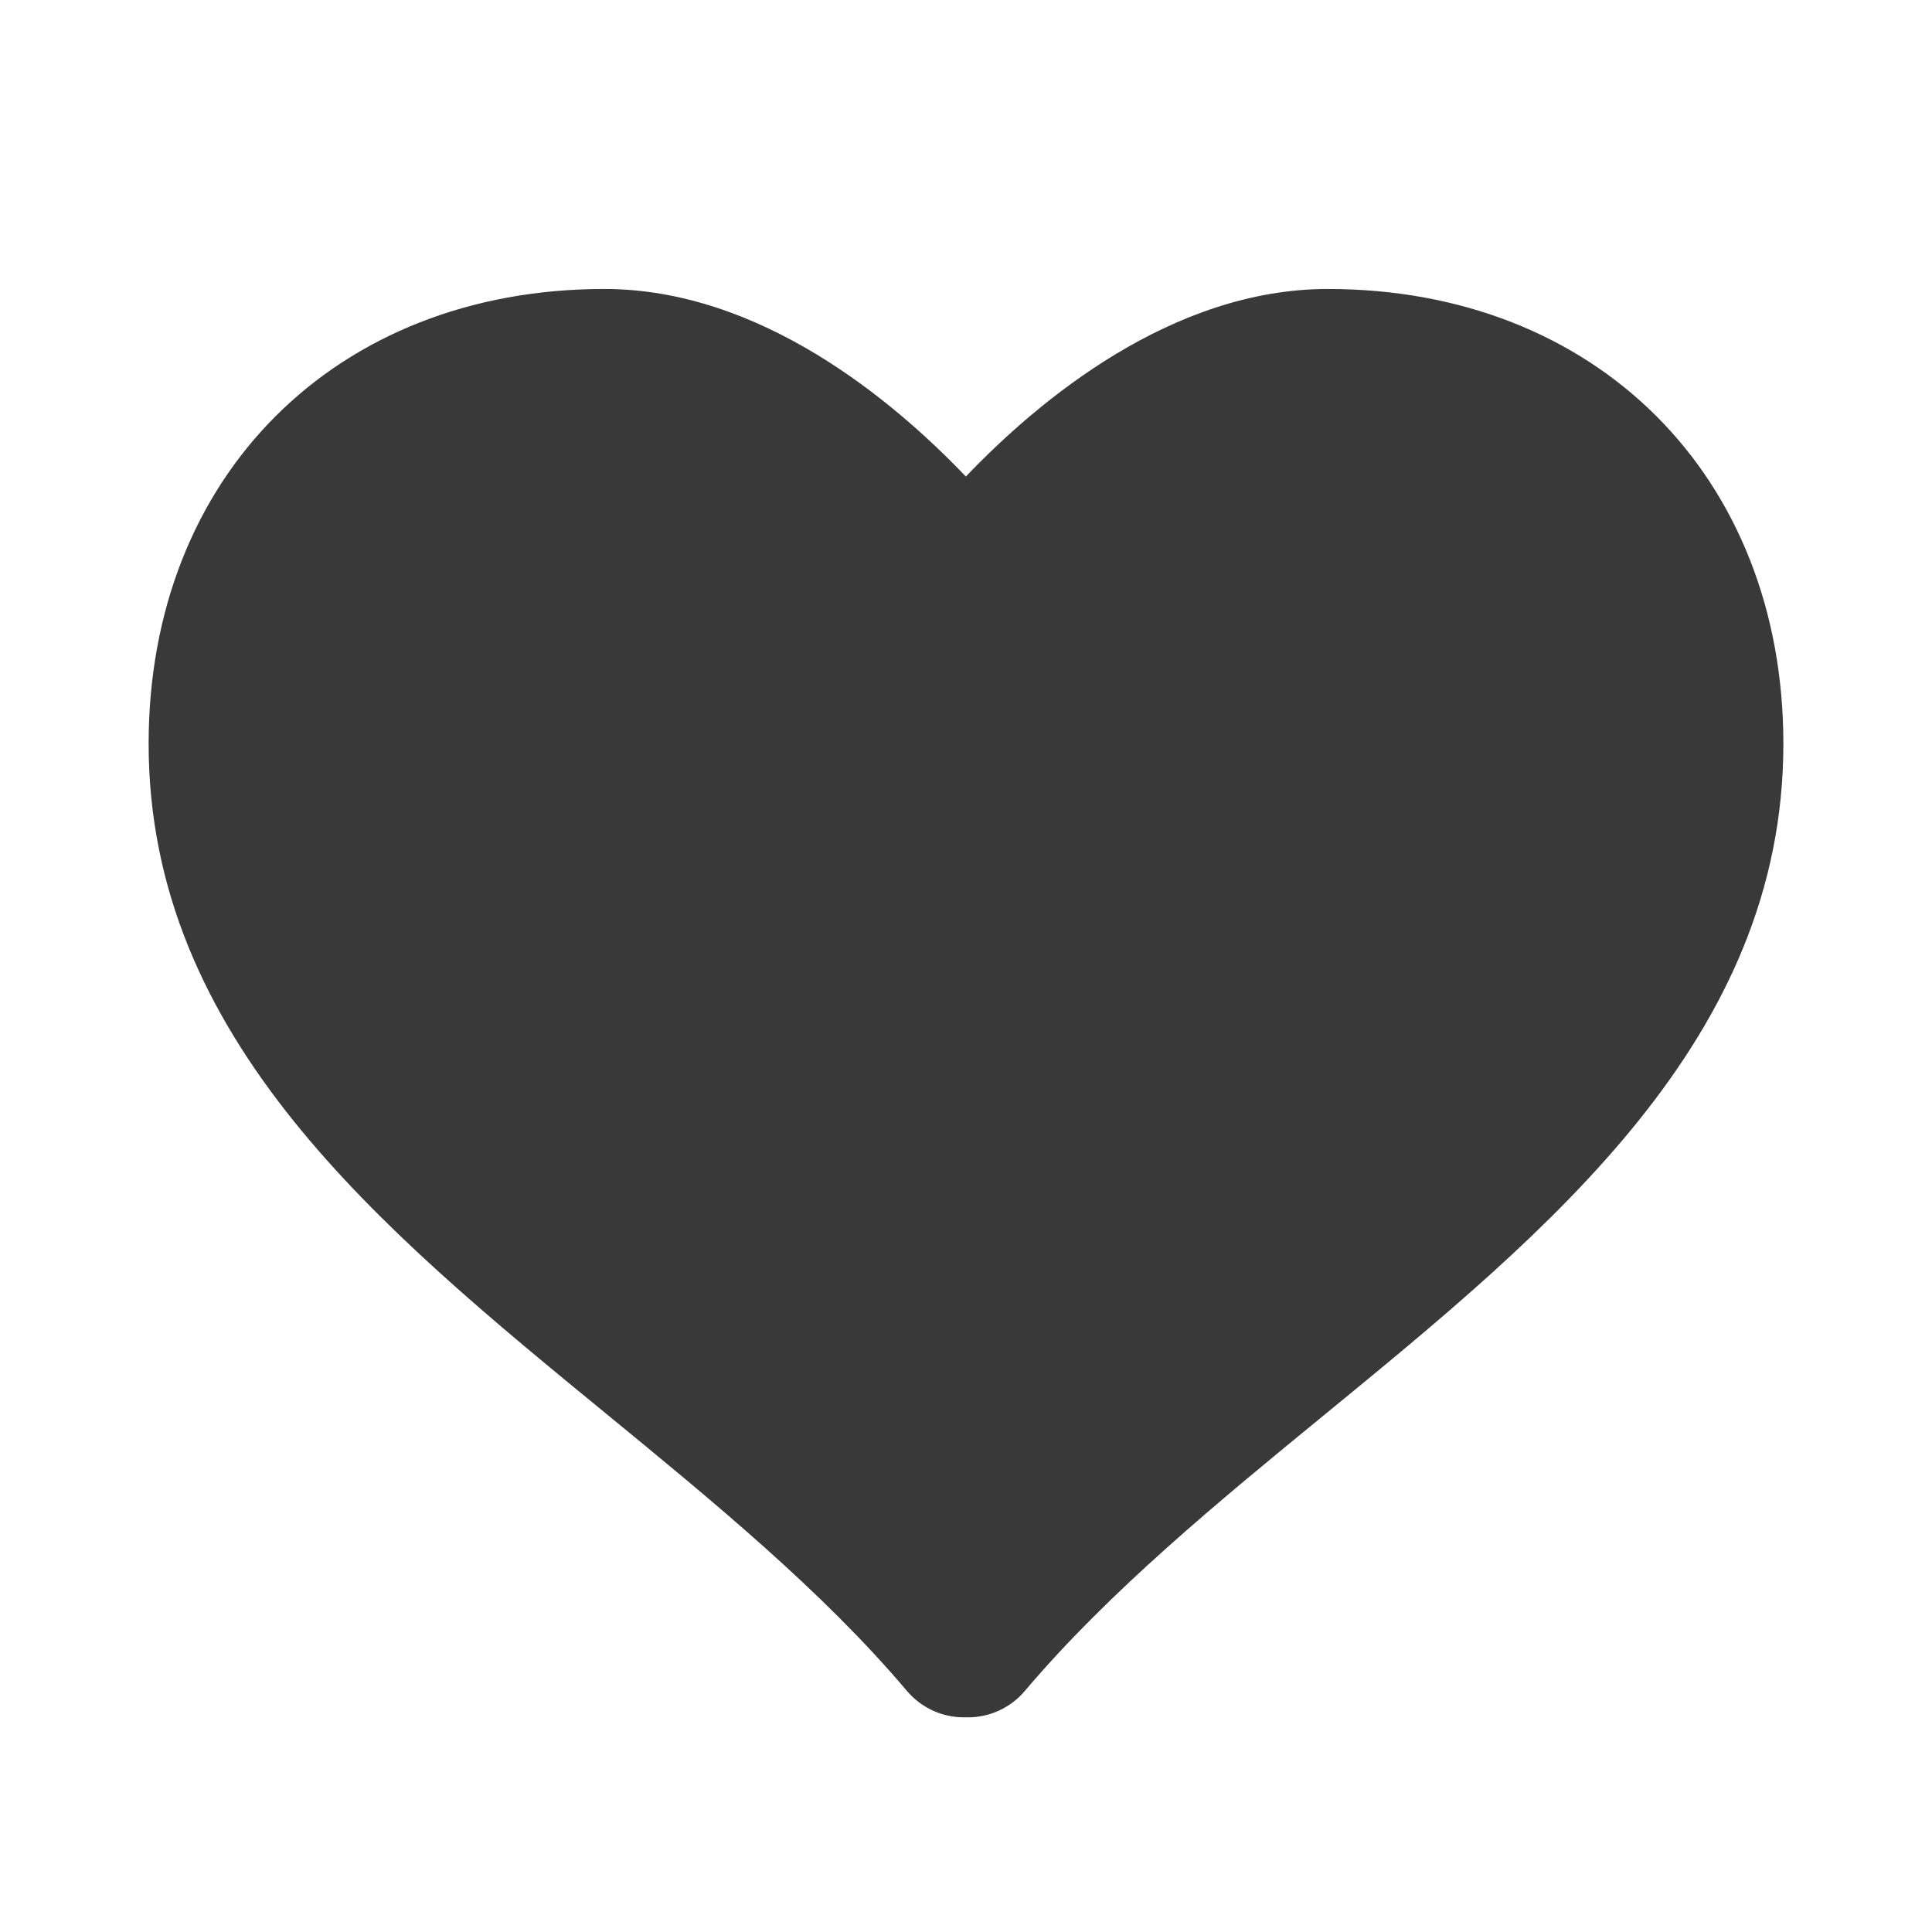
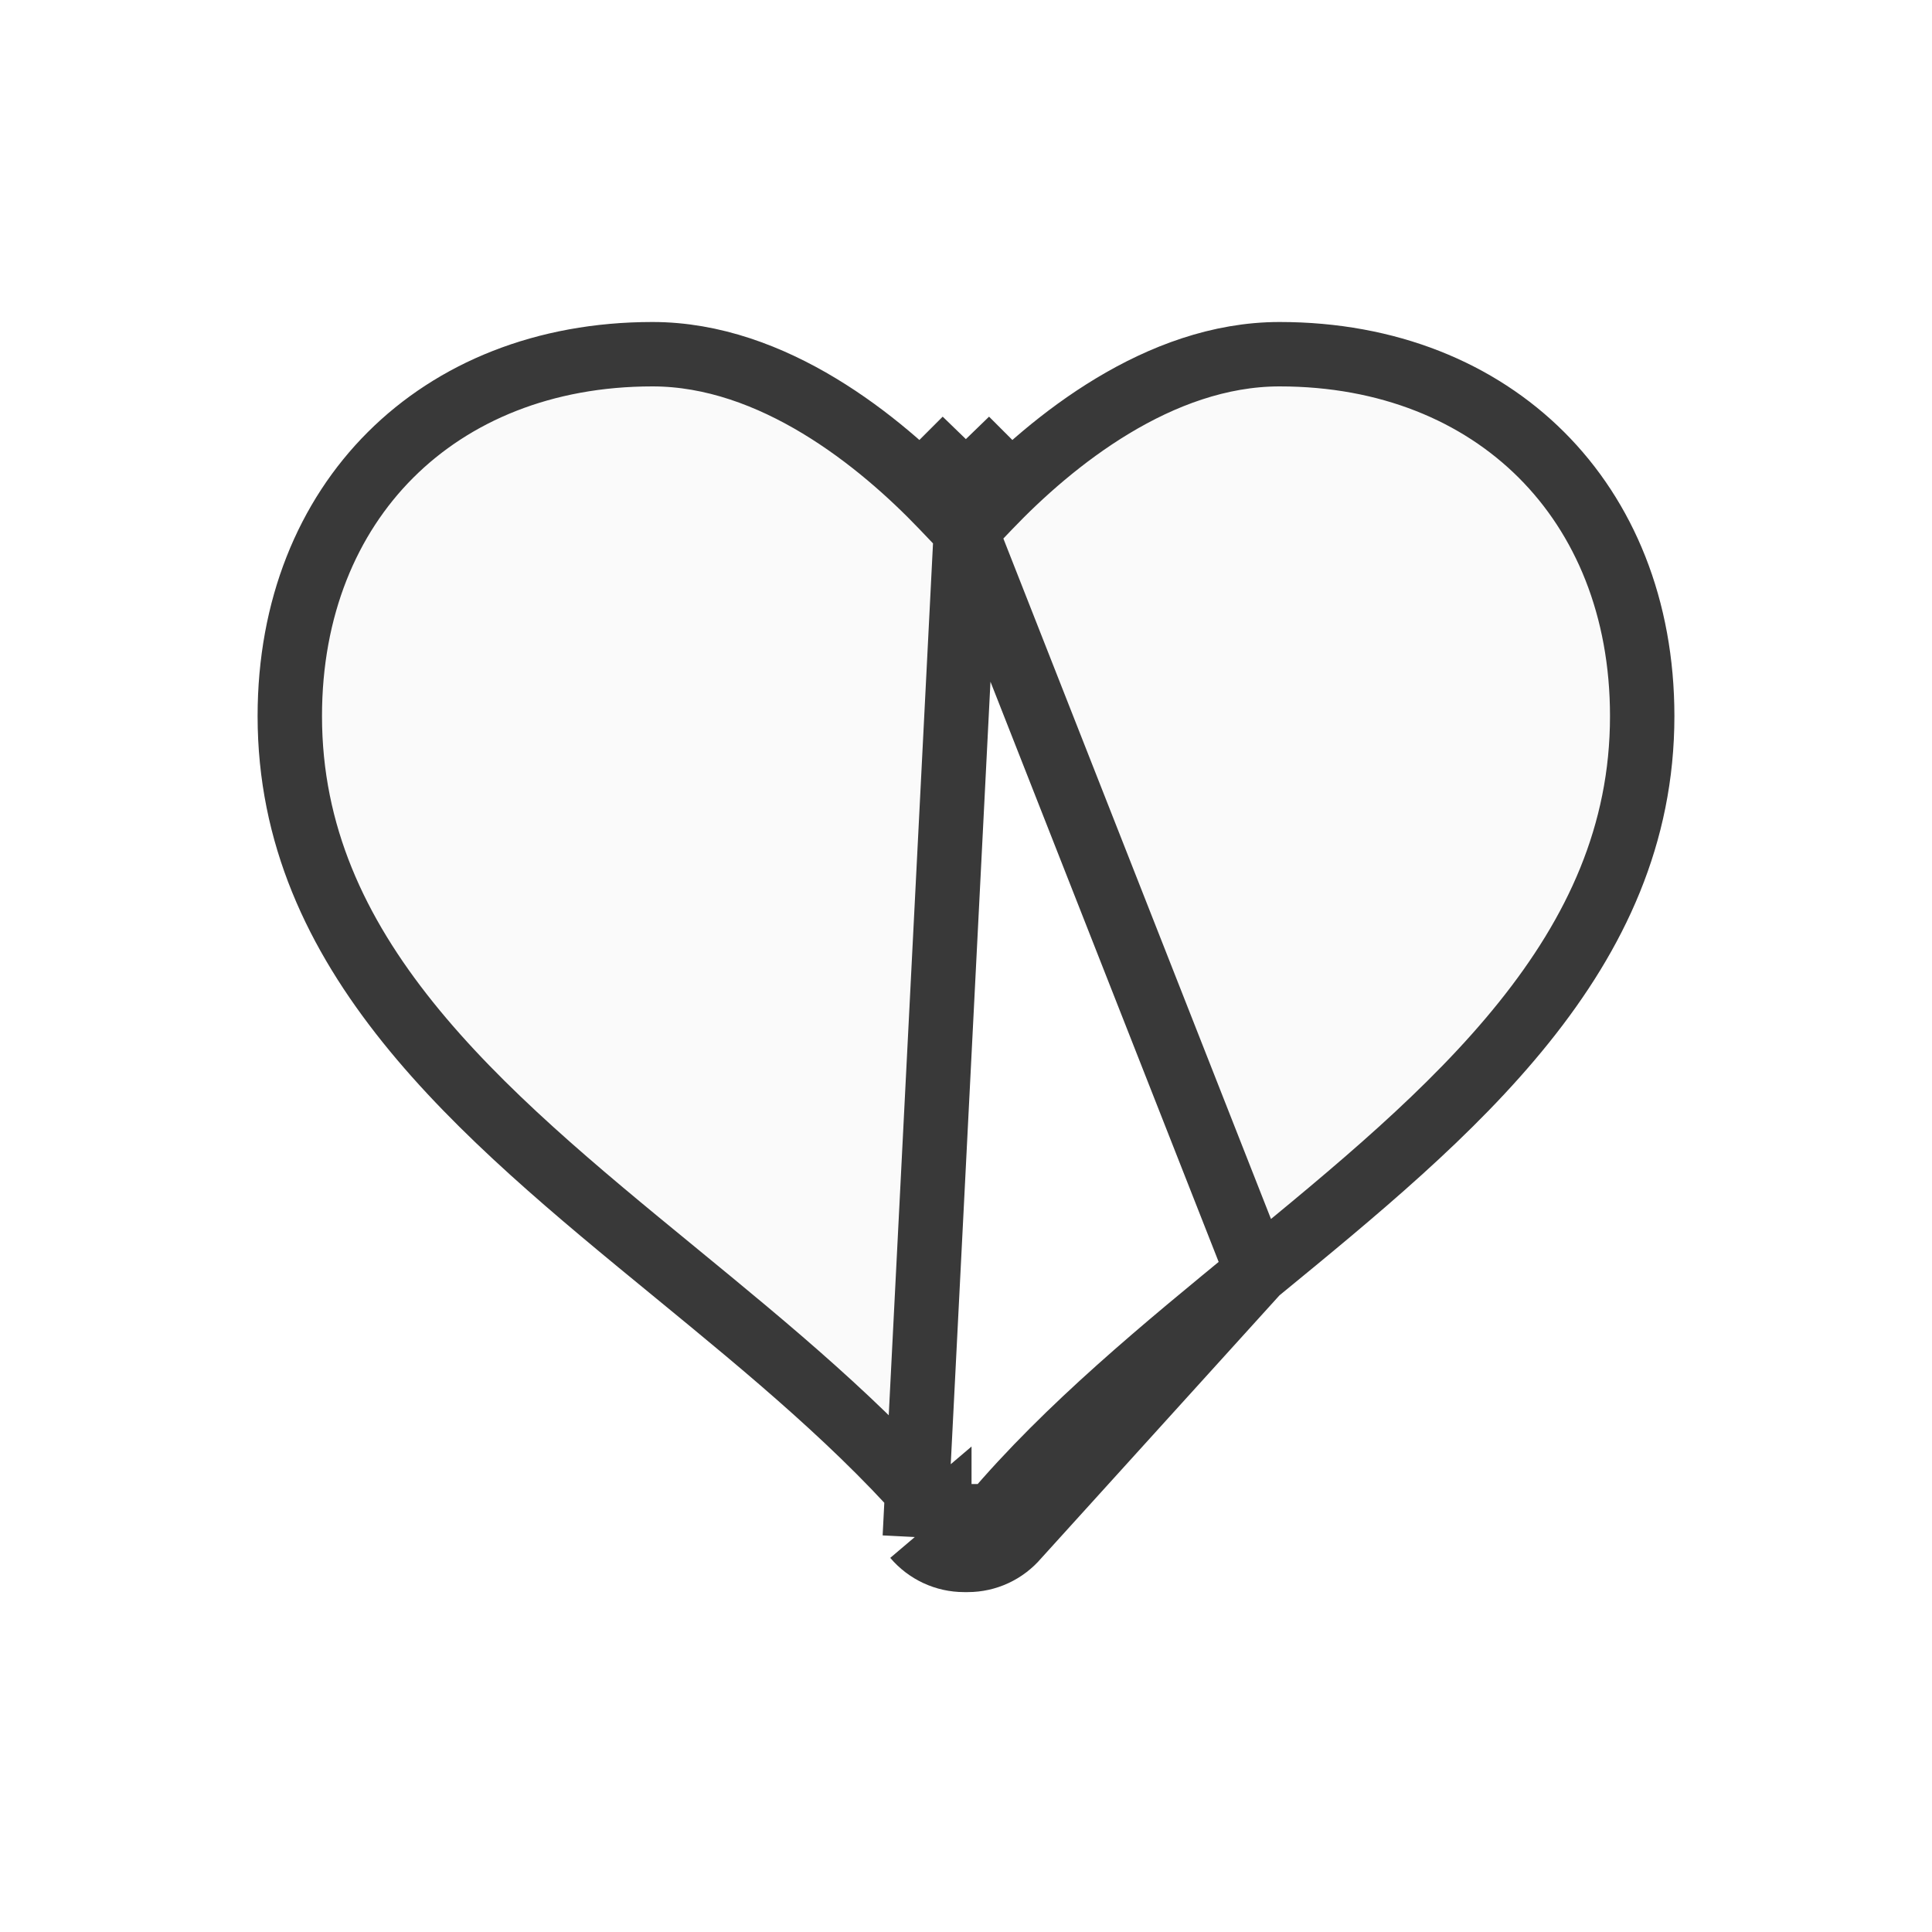
- <svg xmlns="http://www.w3.org/2000/svg" width="70" height="70" viewBox="0 0 70 70" fill="none">
-   <path d="M48.109 10.47C42.466 10.47 37.644 14.493 34.995 17.266C32.345 14.493 27.534 10.47 21.894 10.47C12.172 10.47 5.385 17.247 5.385 26.947C5.385 37.636 13.814 44.544 21.969 51.227C25.819 54.385 29.804 57.648 32.86 61.266C33.374 61.872 34.128 62.222 34.919 62.222H35.075C35.87 62.222 36.621 61.869 37.132 61.266C40.194 57.648 44.175 54.382 48.028 51.227C56.18 44.547 64.615 37.638 64.615 26.947C64.615 17.247 57.828 10.47 48.109 10.47Z" fill="#393939" />
+ <svg xmlns="http://www.w3.org/2000/svg" width="30" height="30" viewBox="0 0 30 30" fill="none">
+   <path d="M14.998 8.248L14.636 7.869C13.666 6.854 12.006 5.5 10.132 5.5C8.446 5.5 7.044 6.086 6.065 7.063C5.086 8.04 4.5 9.438 4.5 11.12C4.5 12.959 5.221 14.486 6.334 15.874C7.457 17.274 8.954 18.503 10.477 19.751L10.477 19.751L10.517 19.784C11.927 20.941 13.427 22.171 14.586 23.544M14.998 8.248L14.205 23.867M14.998 8.248L15.36 7.869C16.33 6.854 17.994 5.5 19.869 5.5C21.555 5.5 22.956 6.086 23.935 7.063C24.914 8.04 25.5 9.438 25.5 11.12C25.5 12.96 24.779 14.487 23.665 15.875C22.542 17.275 21.045 18.503 19.522 19.751L19.838 20.137L19.522 19.751M14.998 8.248L19.522 19.751M14.586 23.544C14.587 23.544 14.587 23.544 14.587 23.544L14.205 23.867M14.586 23.544C14.586 23.544 14.586 23.544 14.586 23.543L14.205 23.867M14.586 23.544C14.683 23.657 14.824 23.722 14.97 23.722H15.028C15.174 23.722 15.315 23.657 15.411 23.544M14.205 23.867C14.396 24.092 14.676 24.222 14.97 24.222H15.028C15.323 24.222 15.602 24.091 15.792 23.867M15.411 23.544C15.411 23.544 15.41 23.544 15.41 23.544L15.792 23.867M15.411 23.544C16.582 22.159 18.097 20.918 19.52 19.753L19.522 19.751M15.411 23.544L15.792 23.867M15.792 23.867L19.522 19.751M14.998 7.524L14.636 7.179C14.639 7.176 14.642 7.173 14.645 7.17C14.772 7.292 14.89 7.411 14.998 7.524ZM14.998 7.524L15.36 7.179C15.357 7.176 15.354 7.173 15.351 7.17C15.224 7.292 15.106 7.411 14.998 7.524Z" fill="#FAFAFA" stroke="#393939" />
</svg>
